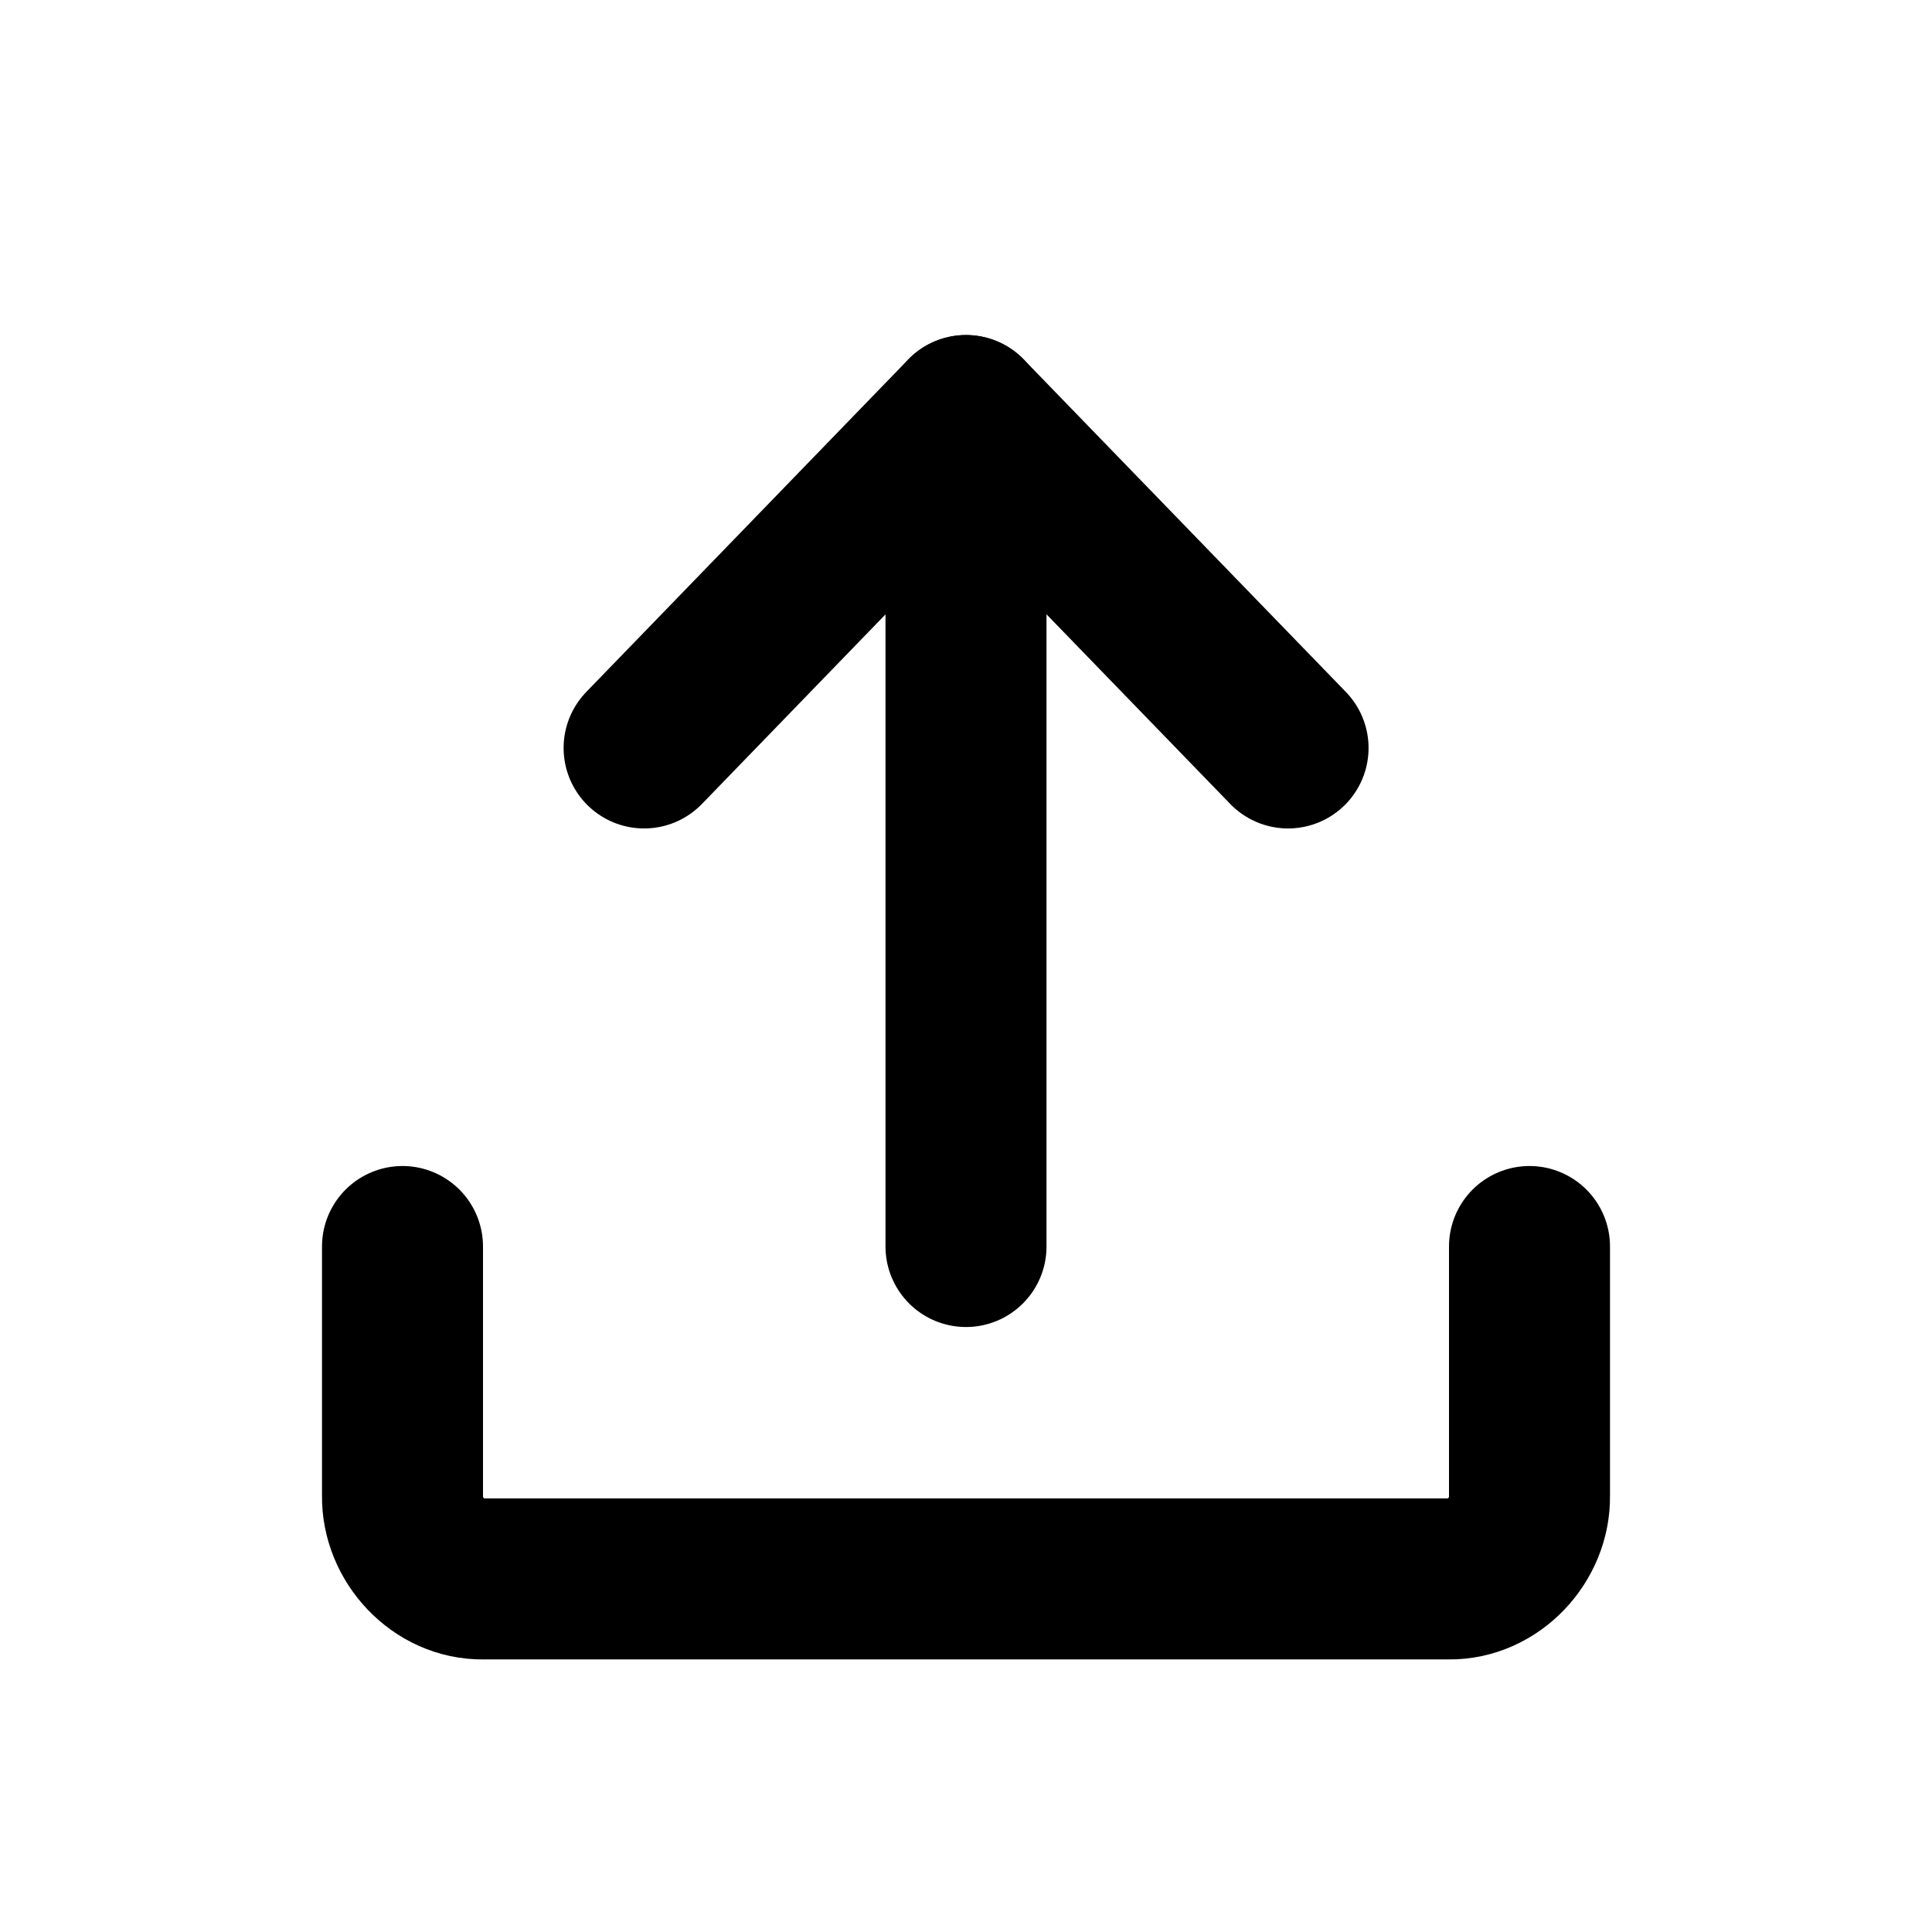
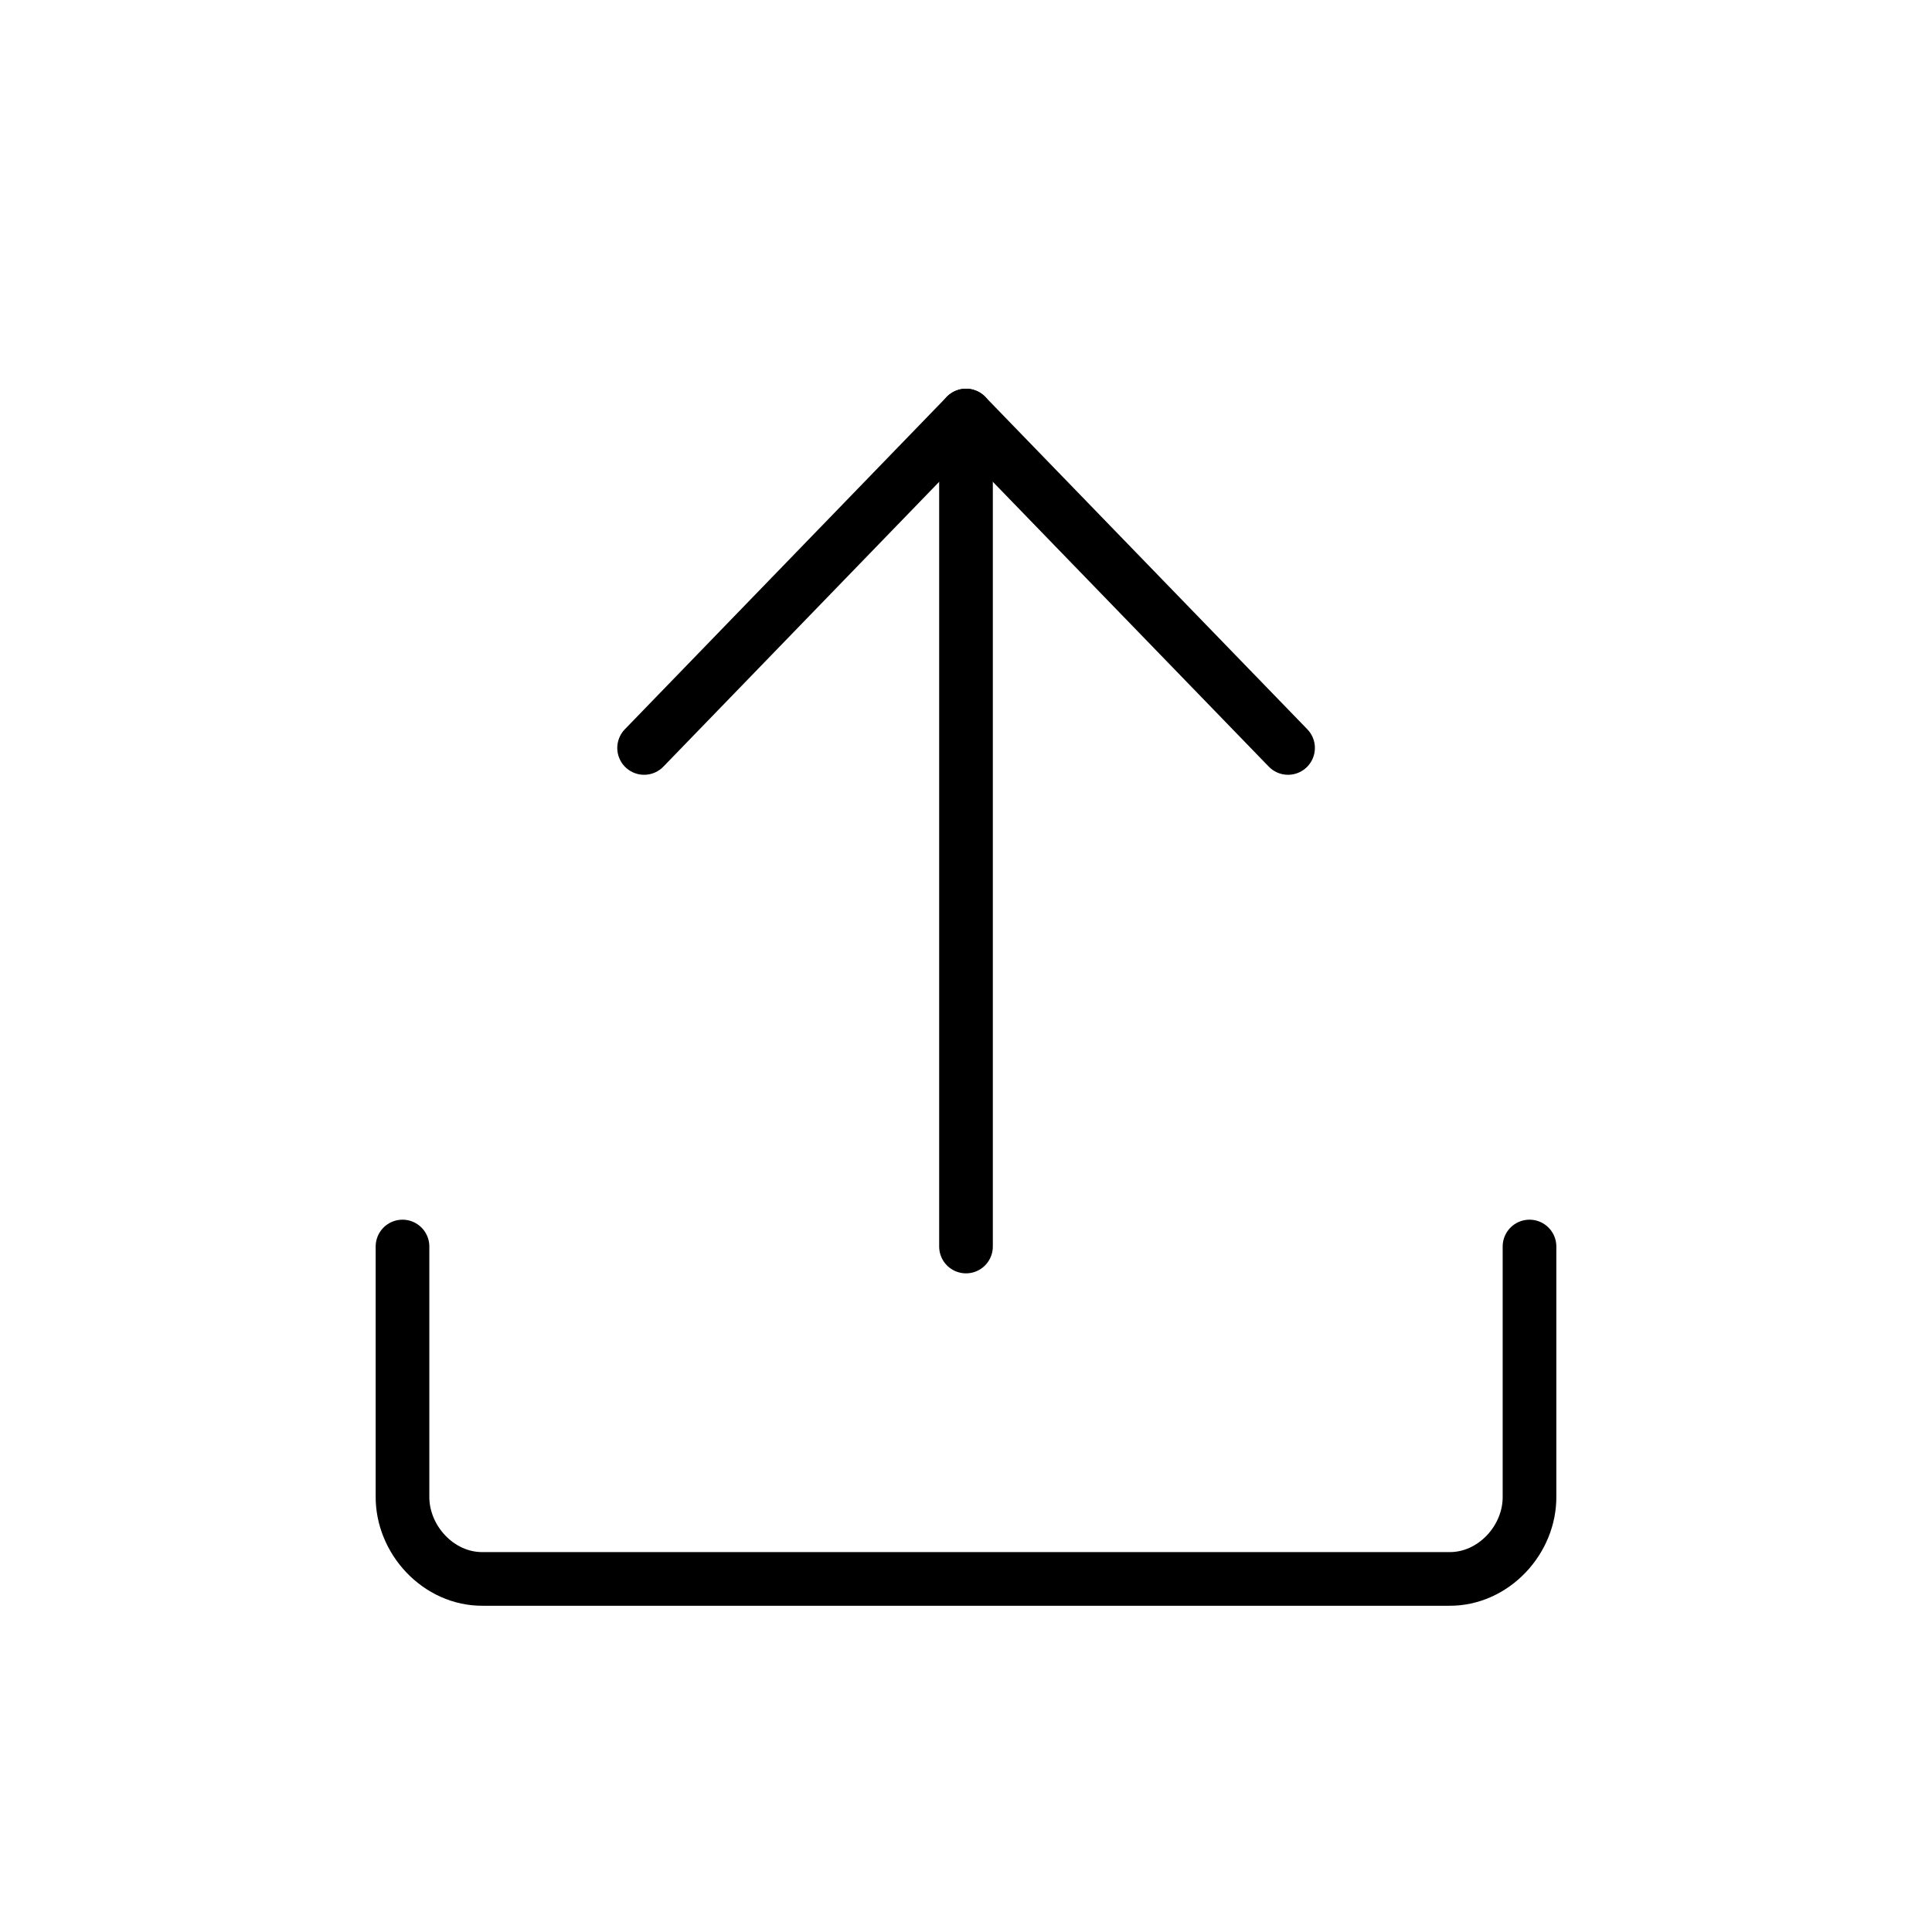
<svg xmlns="http://www.w3.org/2000/svg" width="36mm" height="36mm" viewBox="0 0 36 36" version="1.1" id="svg8">
  <defs id="defs2">
    <pattern id="EMFhbasepattern" patternUnits="userSpaceOnUse" width="6" height="6" x="0" y="0" />
    <pattern id="EMFhbasepattern-6" patternUnits="userSpaceOnUse" width="6" height="6" x="0" y="0" />
    <pattern id="EMFhbasepattern-3" patternUnits="userSpaceOnUse" width="6" height="6" x="0" y="0" />
    <pattern id="EMFhbasepattern-69" patternUnits="userSpaceOnUse" width="6" height="6" x="0" y="0" />
  </defs>
  <g id="layer1">
-     <path style="fill:none;stroke:none;stroke-width:0.013px;stroke-linecap:round;stroke-linejoin:round;stroke-miterlimit:4;stroke-dasharray:none;stroke-opacity:1" d="M 36,36 V 0" id="path840" />
-     <path style="fill:none;stroke:none;stroke-width:0.013px;stroke-linecap:round;stroke-linejoin:round;stroke-miterlimit:4;stroke-dasharray:none;stroke-opacity:1" d="M 36,0 H 0" id="path842" />
-     <path style="fill:none;stroke:none;stroke-width:0.013px;stroke-linecap:round;stroke-linejoin:round;stroke-miterlimit:4;stroke-dasharray:none;stroke-opacity:1" d="M 0,0 V 36" id="path844" />
-     <path style="fill:none;stroke:#000000;stroke-width:3;stroke-linecap:round;stroke-linejoin:round;stroke-miterlimit:4;stroke-dasharray:none;stroke-opacity:1" d="m 7.5,23.227 v 4.645 c -0.012,0.816 0.672,1.559 1.501,1.549 l 17.998,-2.5e-5 c 0.828,0.01 1.515,-0.732 1.501,-1.549 l 1.6e-5,-4.645" id="path846" />
-     <path style="fill:none;stroke:#000000;stroke-width:3;stroke-linecap:round;stroke-linejoin:round;stroke-miterlimit:4;stroke-dasharray:none;stroke-opacity:1" d="M 18,23.227 V 7.743" id="path856" />
-     <path style="fill:none;stroke:#000000;stroke-width:3;stroke-linecap:round;stroke-linejoin:round;stroke-miterlimit:4;stroke-dasharray:none;stroke-opacity:1" d="M 12.002,13.937 18,7.743 24.001,13.937" id="path858" />
+     <path style="fill:none;stroke:none;strokeWidth:0.013px;stroke-linecap:round;stroke-linejoin:round;stroke-miterlimit:4;stroke-dasharray:none;stroke-opacity:1" d="M 36,36 V 0" id="path840" />
+     <path style="fill:none;stroke:none;strokeWidth:0.013px;stroke-linecap:round;stroke-linejoin:round;stroke-miterlimit:4;stroke-dasharray:none;stroke-opacity:1" d="M 36,0 H 0" id="path842" />
+     <path style="fill:none;stroke:none;strokeWidth:0.013px;stroke-linecap:round;stroke-linejoin:round;stroke-miterlimit:4;stroke-dasharray:none;stroke-opacity:1" d="M 0,0 V 36" id="path844" />
+     <path style="fill:none;stroke:#000000;strokeWidth:3;stroke-linecap:round;stroke-linejoin:round;stroke-miterlimit:4;stroke-dasharray:none;stroke-opacity:1" d="m 7.5,23.227 v 4.645 c -0.012,0.816 0.672,1.559 1.501,1.549 l 17.998,-2.5e-5 c 0.828,0.01 1.515,-0.732 1.501,-1.549 l 1.6e-5,-4.645" id="path846" />
+     <path style="fill:none;stroke:#000000;strokeWidth:3;stroke-linecap:round;stroke-linejoin:round;stroke-miterlimit:4;stroke-dasharray:none;stroke-opacity:1" d="M 18,23.227 V 7.743" id="path856" />
+     <path style="fill:none;stroke:#000000;strokeWidth:3;stroke-linecap:round;stroke-linejoin:round;stroke-miterlimit:4;stroke-dasharray:none;stroke-opacity:1" d="M 12.002,13.937 18,7.743 24.001,13.937" id="path858" />
  </g>
</svg>
